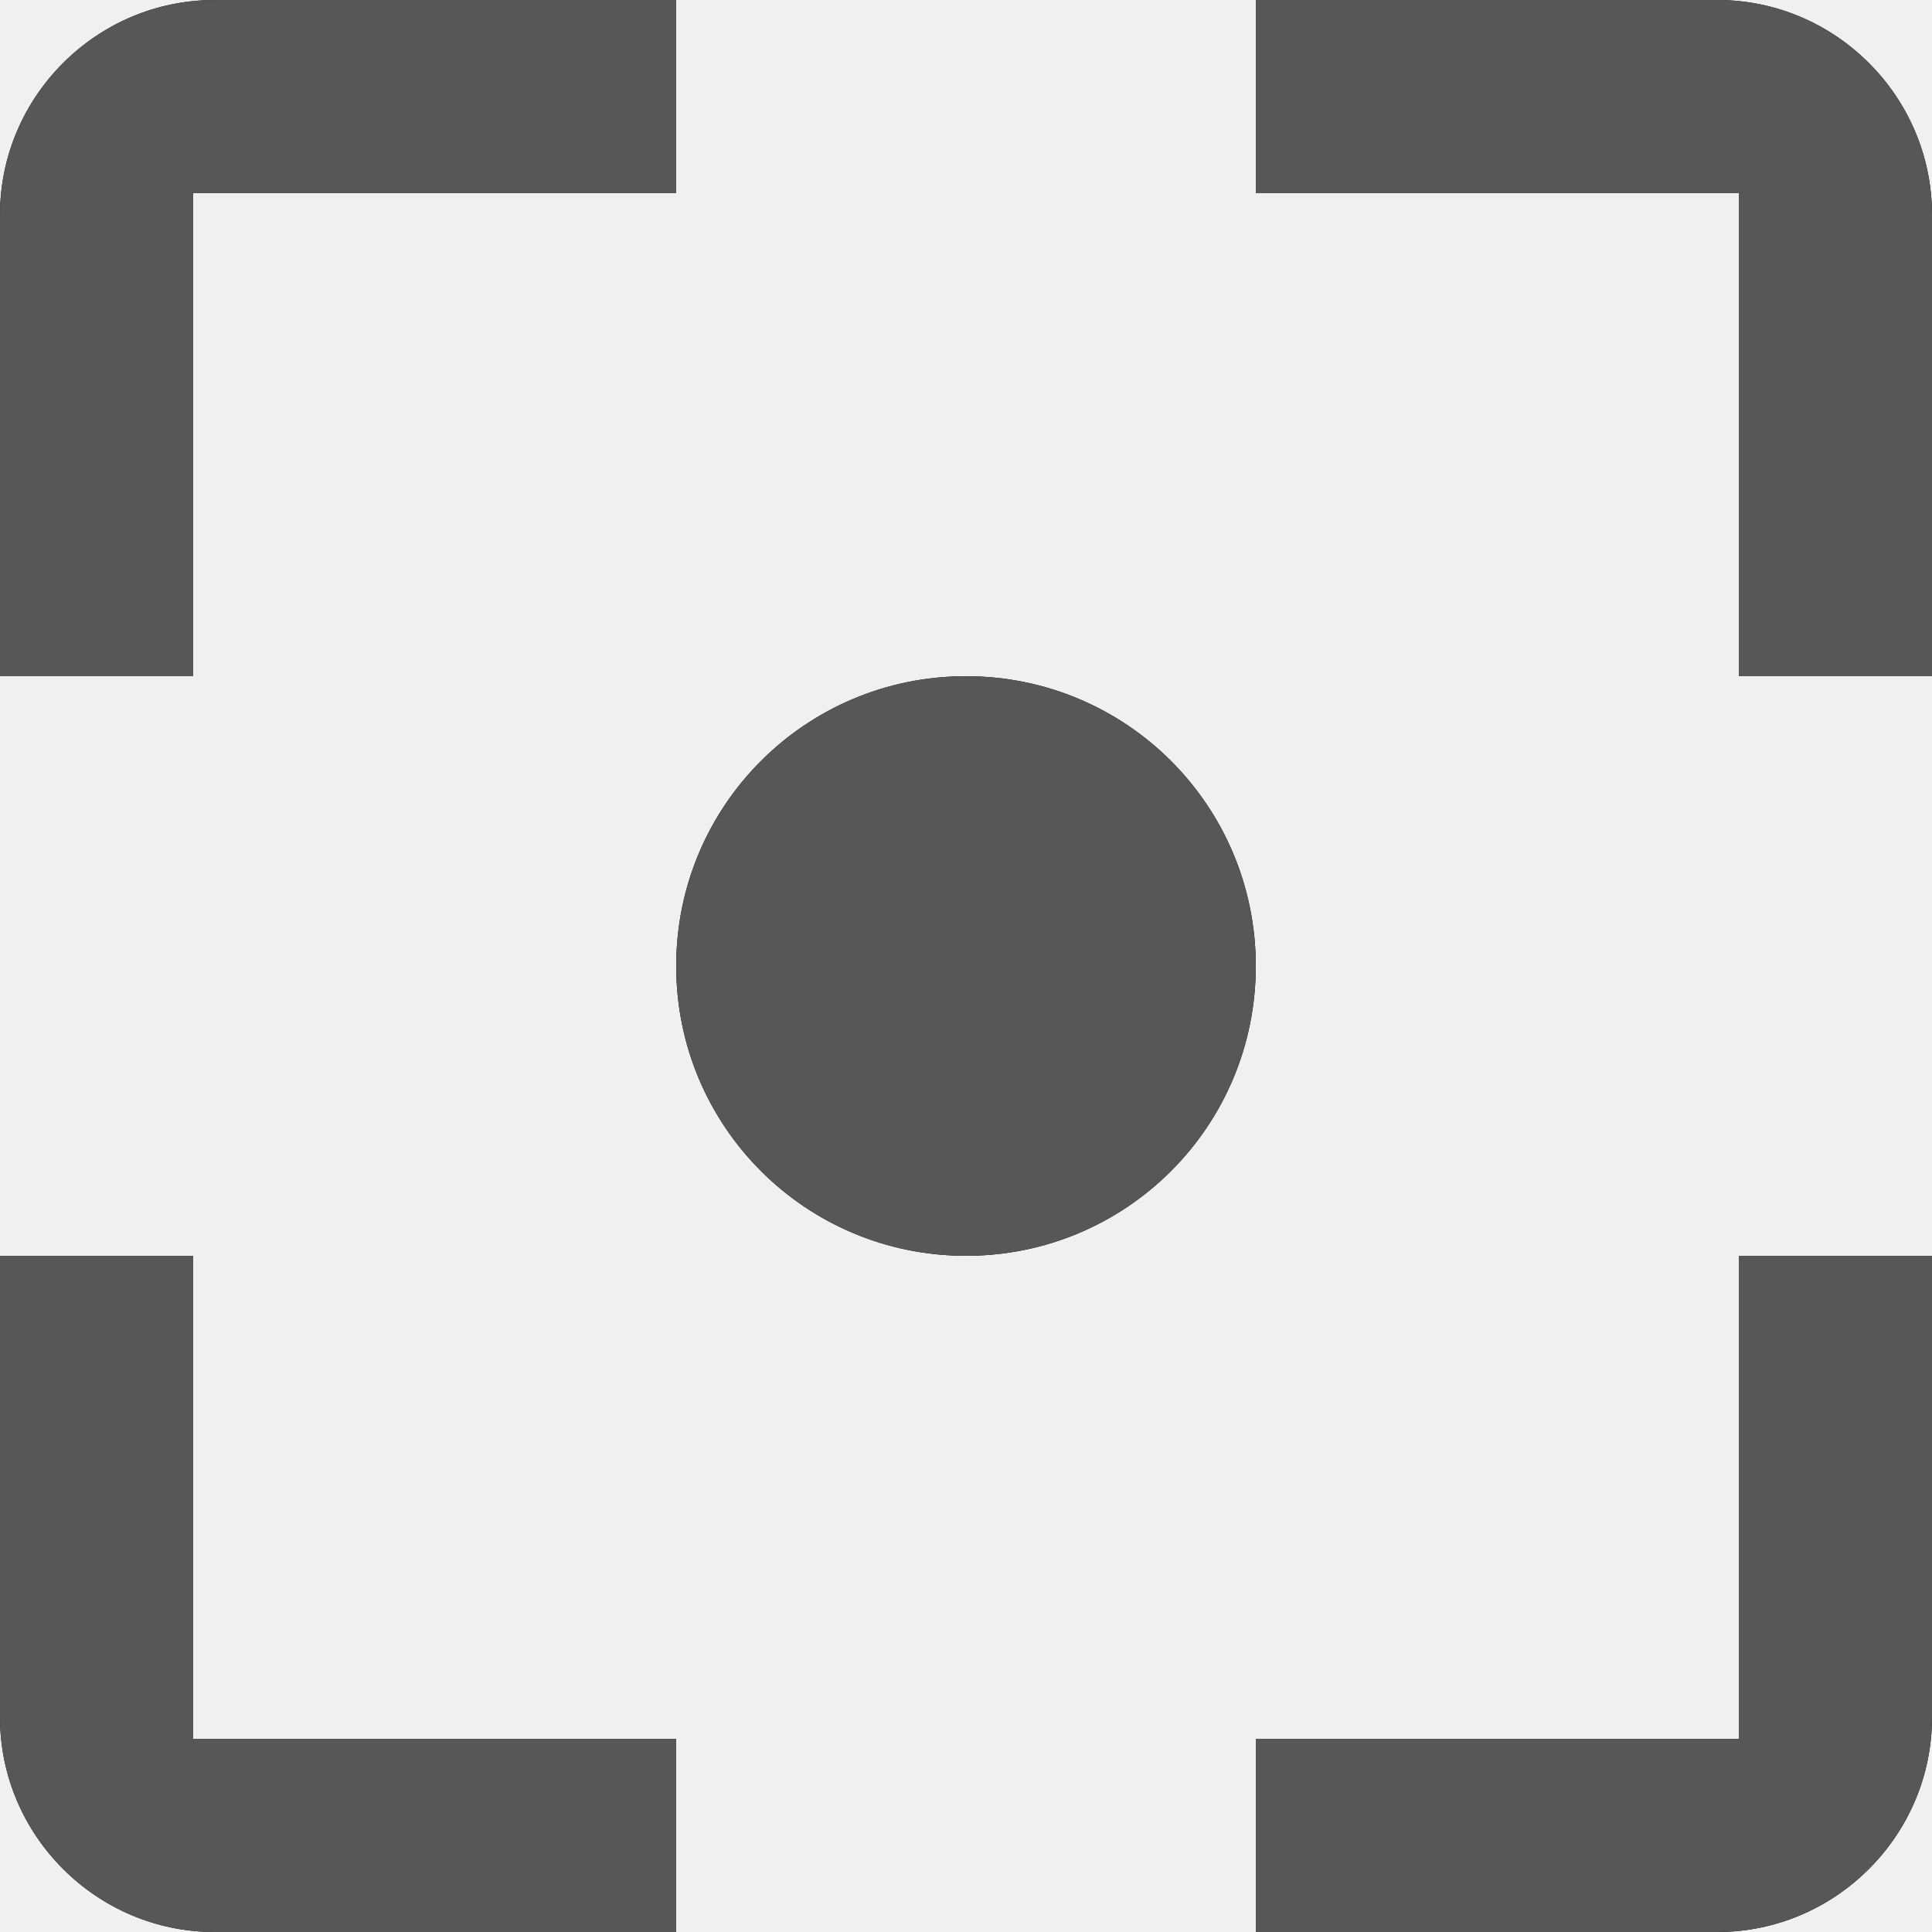
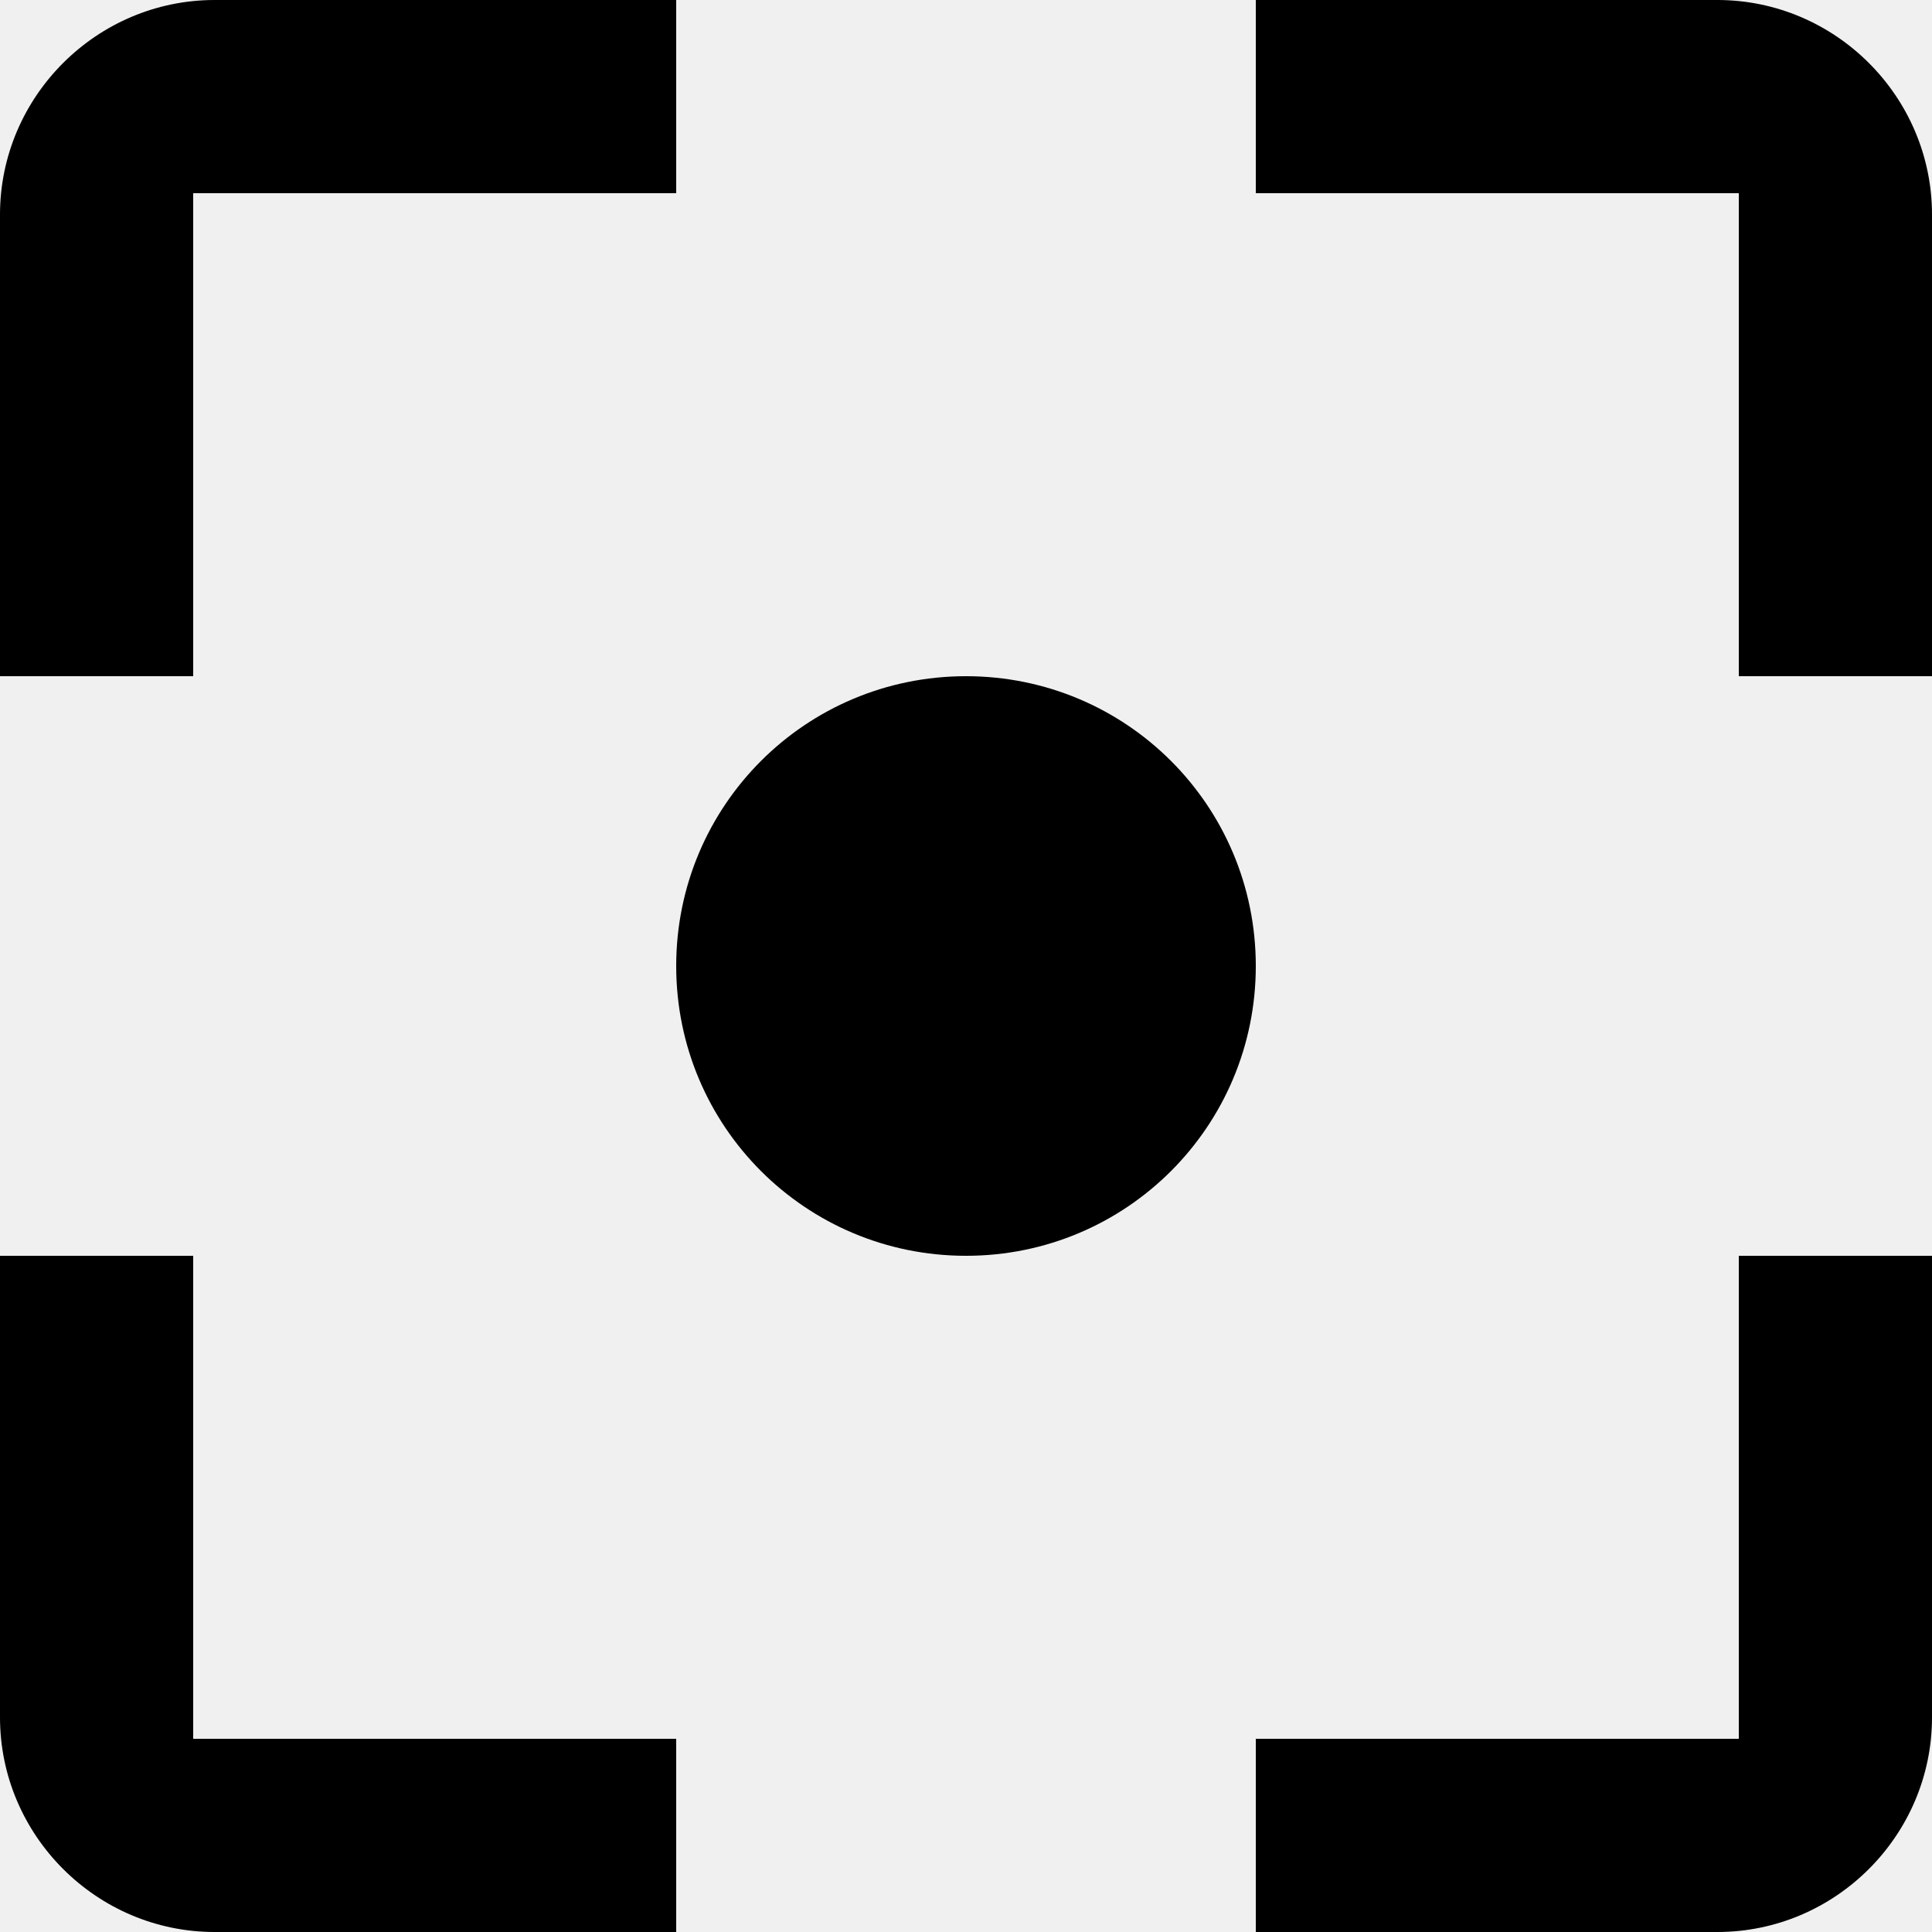
- <svg xmlns="http://www.w3.org/2000/svg" xmlns:xlink="http://www.w3.org/1999/xlink" width="20px" height="20px" viewBox="0 0 20 20" version="1.1">
-   <defs>
-     <path d="M2,13 L0,13 L0,17.778 C0,19 1,20 2.222,20 L7,20 L7,18 L2,18 L2,13 Z M2,2 L7,2 L7,0 L2.222,0 C1,0 0,1 0,2.222 L0,7 L2,7 L2,2 Z M17.778,0 L13,0 L13,2 L18,2 L18,7 L20,7 L20,2.222 C20,1 19,0 17.778,0 Z M18,18 L13,18 L13,20 L17.778,20 C19,20 20,19 20,17.778 L20,13 L18,13 L18,18 Z M10,7 C8.34,7 7,8.34 7,10 C7,11.66 8.34,13 10,13 C11.66,13 13,11.66 13,10 C13,8.34 11.66,7 10,7 Z" id="path-1" />
-   </defs>
-   <g id="ASSETIT" stroke="none" stroke-width="1" fill="none" fill-rule="evenodd">
-     <g id="ASSETIT---IKONIT" transform="translate(-89, -347)">
-       <g id="Ikonit/kohdista" transform="translate(89, 347)">
-         <g>
-           <mask id="mask-2" fill="white">
-             <use xlink:href="#path-1" />
-           </mask>
-           <use id="Mask" fill="#000000" fill-rule="nonzero" xlink:href="#path-1" />
-           <g id="Värit/Tumma-harmaa" mask="url(#mask-2)" fill="#575757">
-             <rect id="Rectangle" x="0" y="0" width="20" height="20" />
-           </g>
-         </g>
-       </g>
-     </g>
-   </g>
+ <svg xmlns="http://www.w3.org/2000/svg" width="20" height="20">
+   <path d="M2 13H0v4.778C0 19 1 20 2.222 20H7v-2H2v-5zM2 2h5V0H2.222C1 0 0 1 0 2.222V7h2V2zm15.778-2H13v2h5v5h2V2.222C20 1 19 0 17.778 0zM18 18h-5v2h4.778C19 20 20 19 20 17.778V13h-2v5zM10 7c-1.66 0-3 1.34-3 3s1.34 3 3 3 3-1.34 3-3-1.34-3-3-3z" />
</svg>
